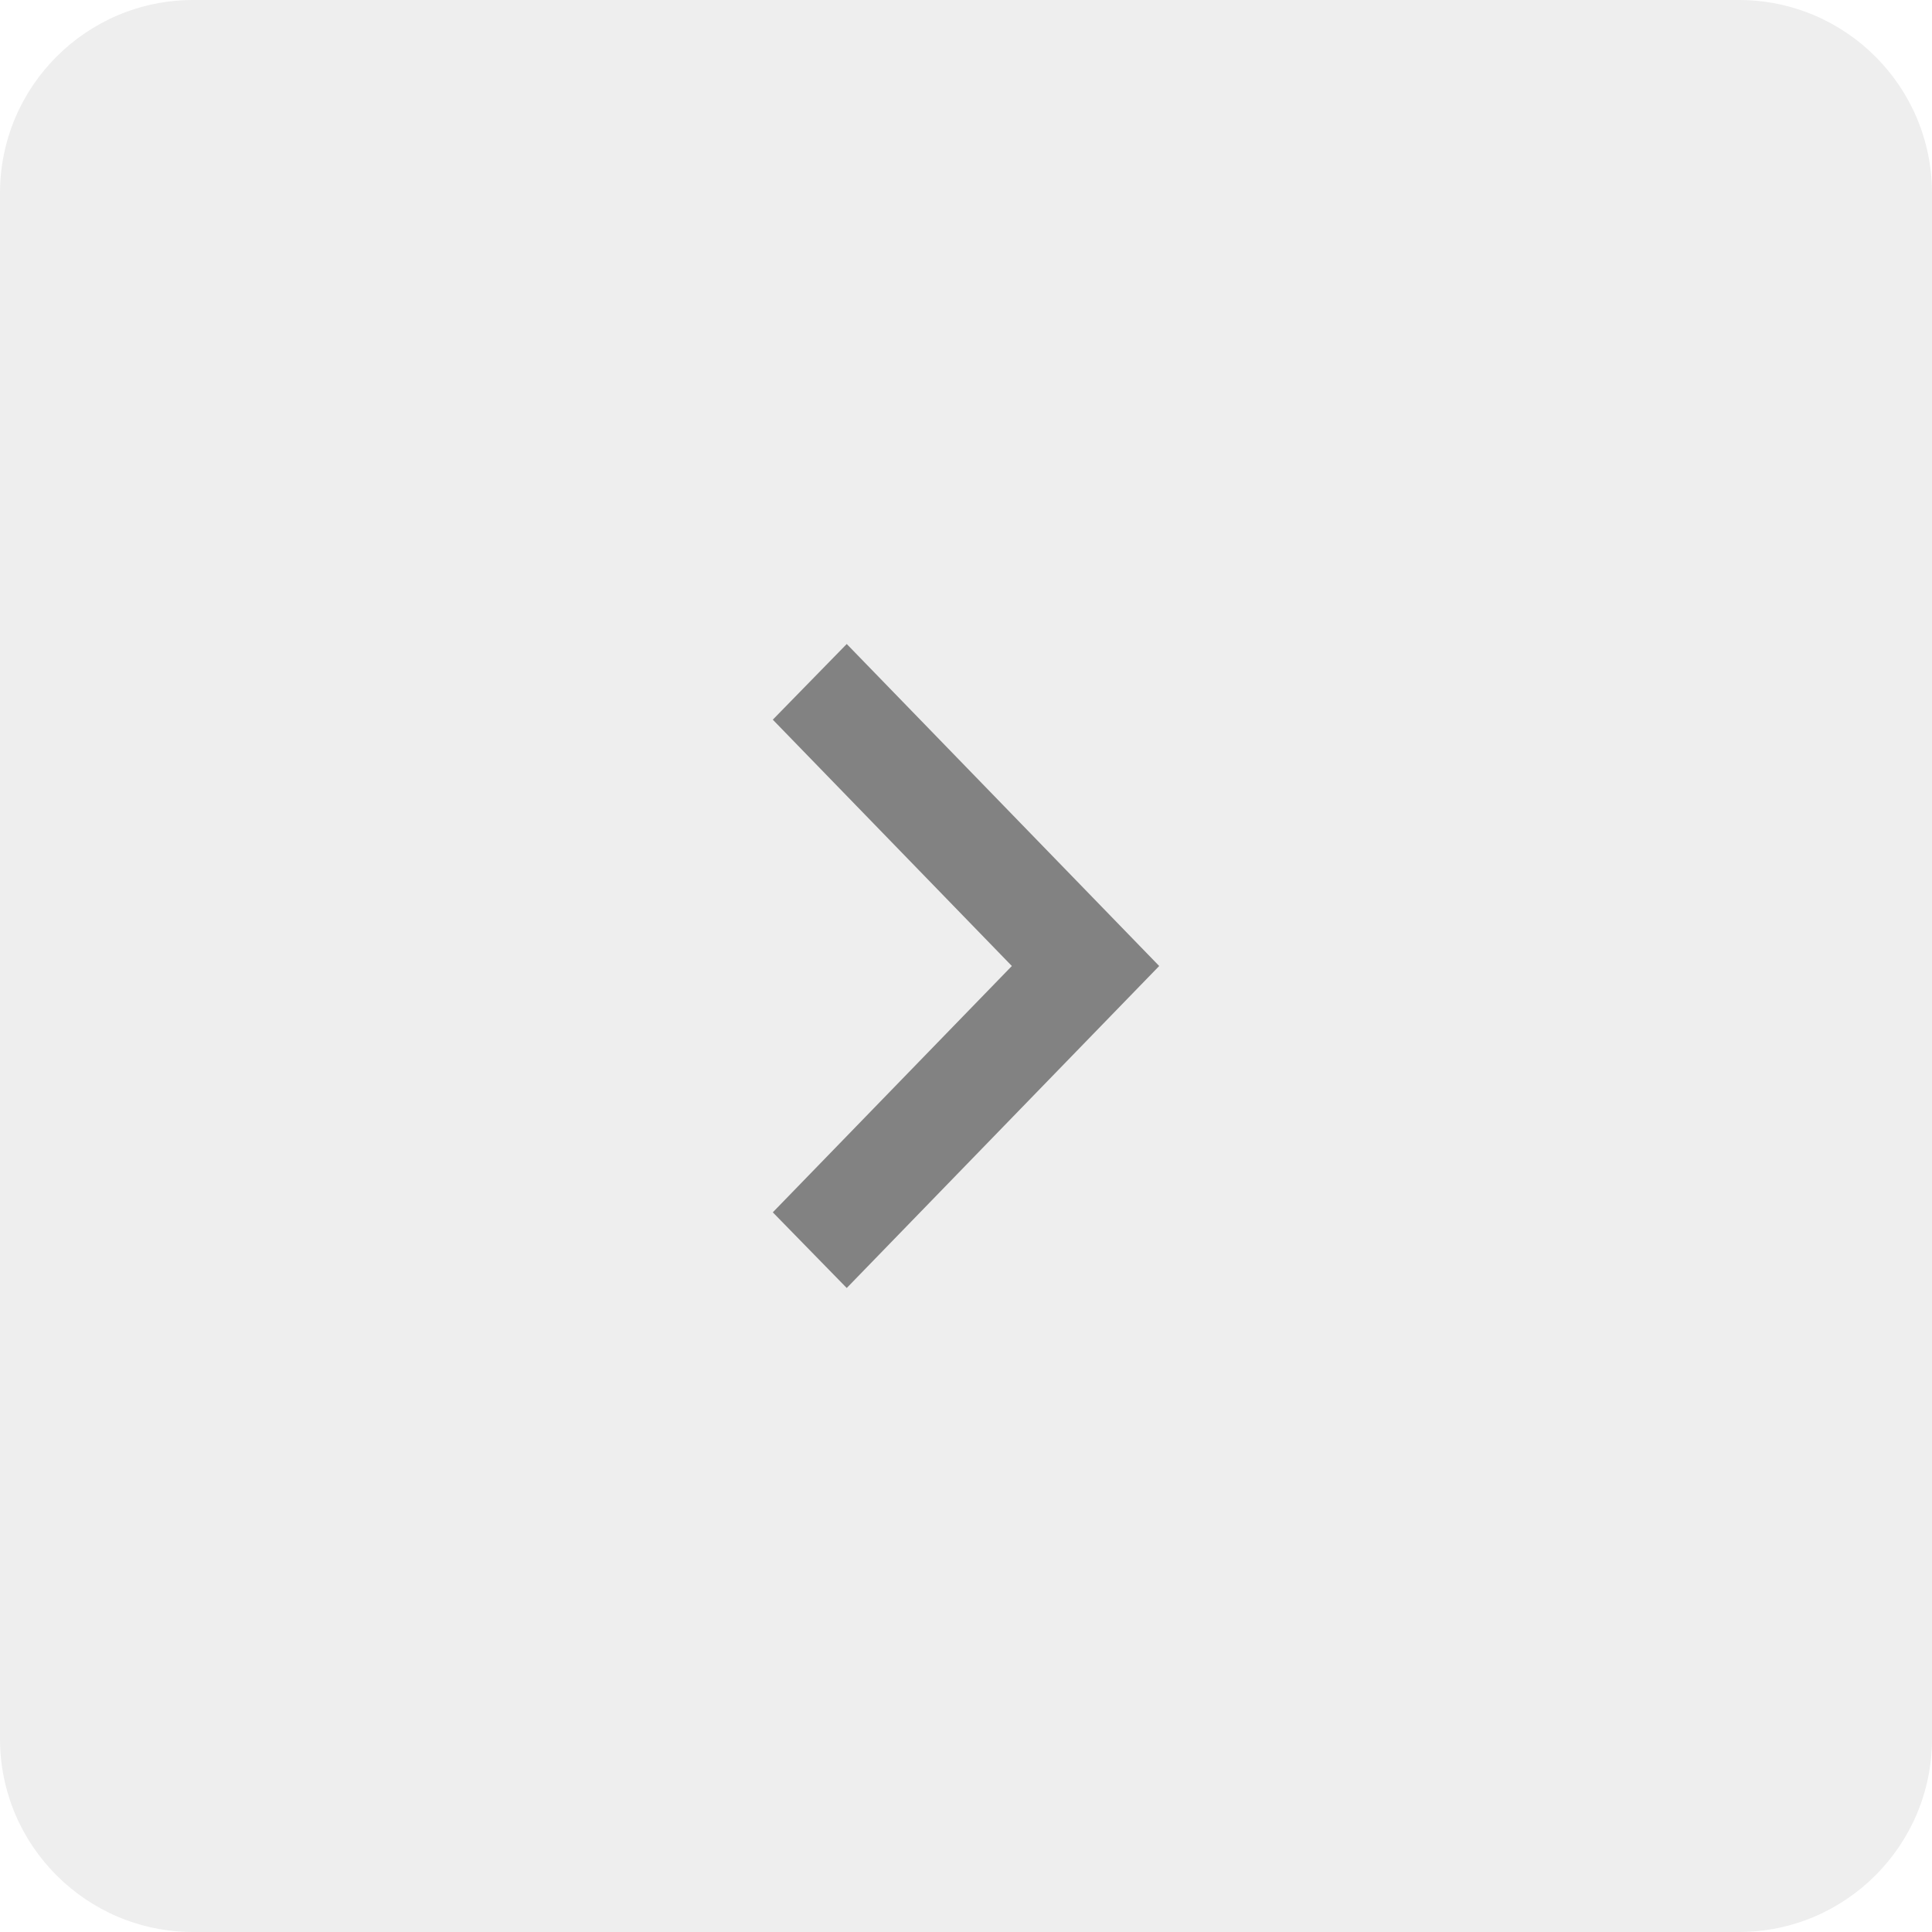
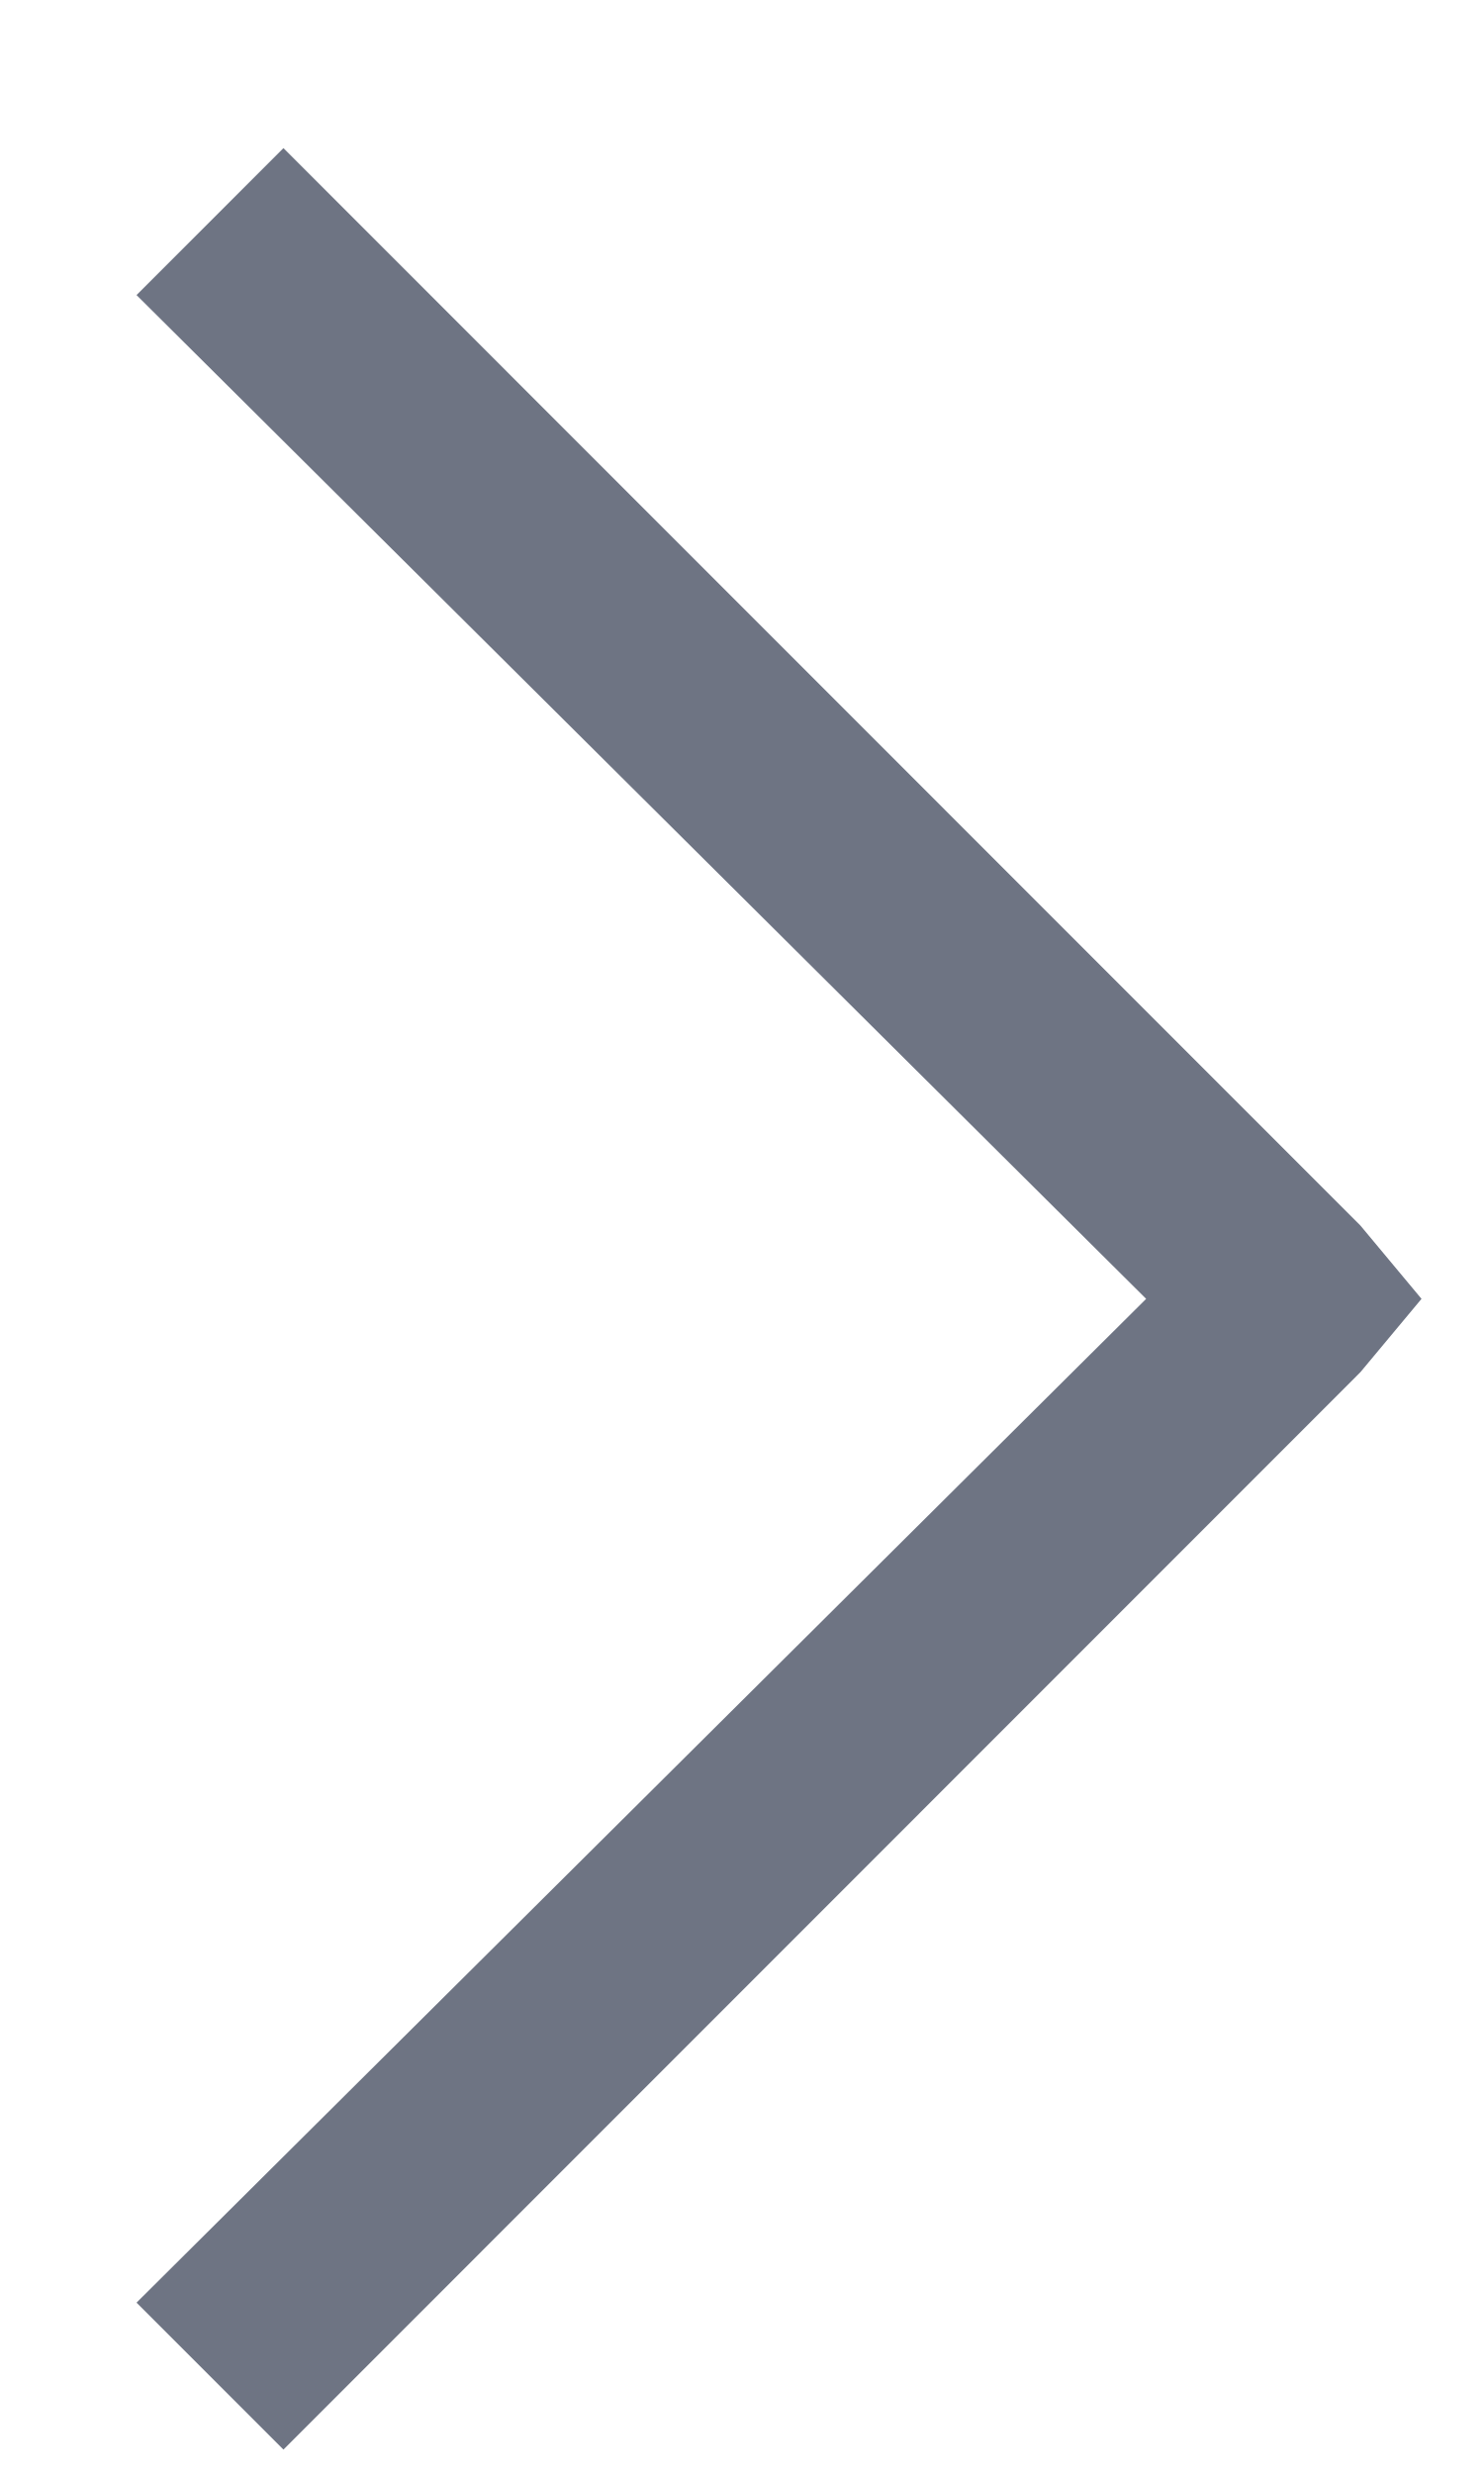
- <svg xmlns="http://www.w3.org/2000/svg" width="30" height="30" viewBox="0 0 30 30" fill="none">
-   <rect width="30" height="30" rx="3" fill="#EEEEEE" />
-   <path d="M12 18.825L15.712 15L12 11.175L13.148 10L18 15L13.148 20L12 18.825Z" fill="#828282" />
+ <svg xmlns="http://www.w3.org/2000/svg" width="9" height="15" viewBox="0 0 9 15" fill="none">
+   <path d="M1.719 0.898L8.25 7.43L8.621 7.875L8.25 8.32L1.719 14.852L0.828 13.961L6.951 7.875L0.828 1.789L1.719 0.898Z" fill="#6E7483" />
</svg>
